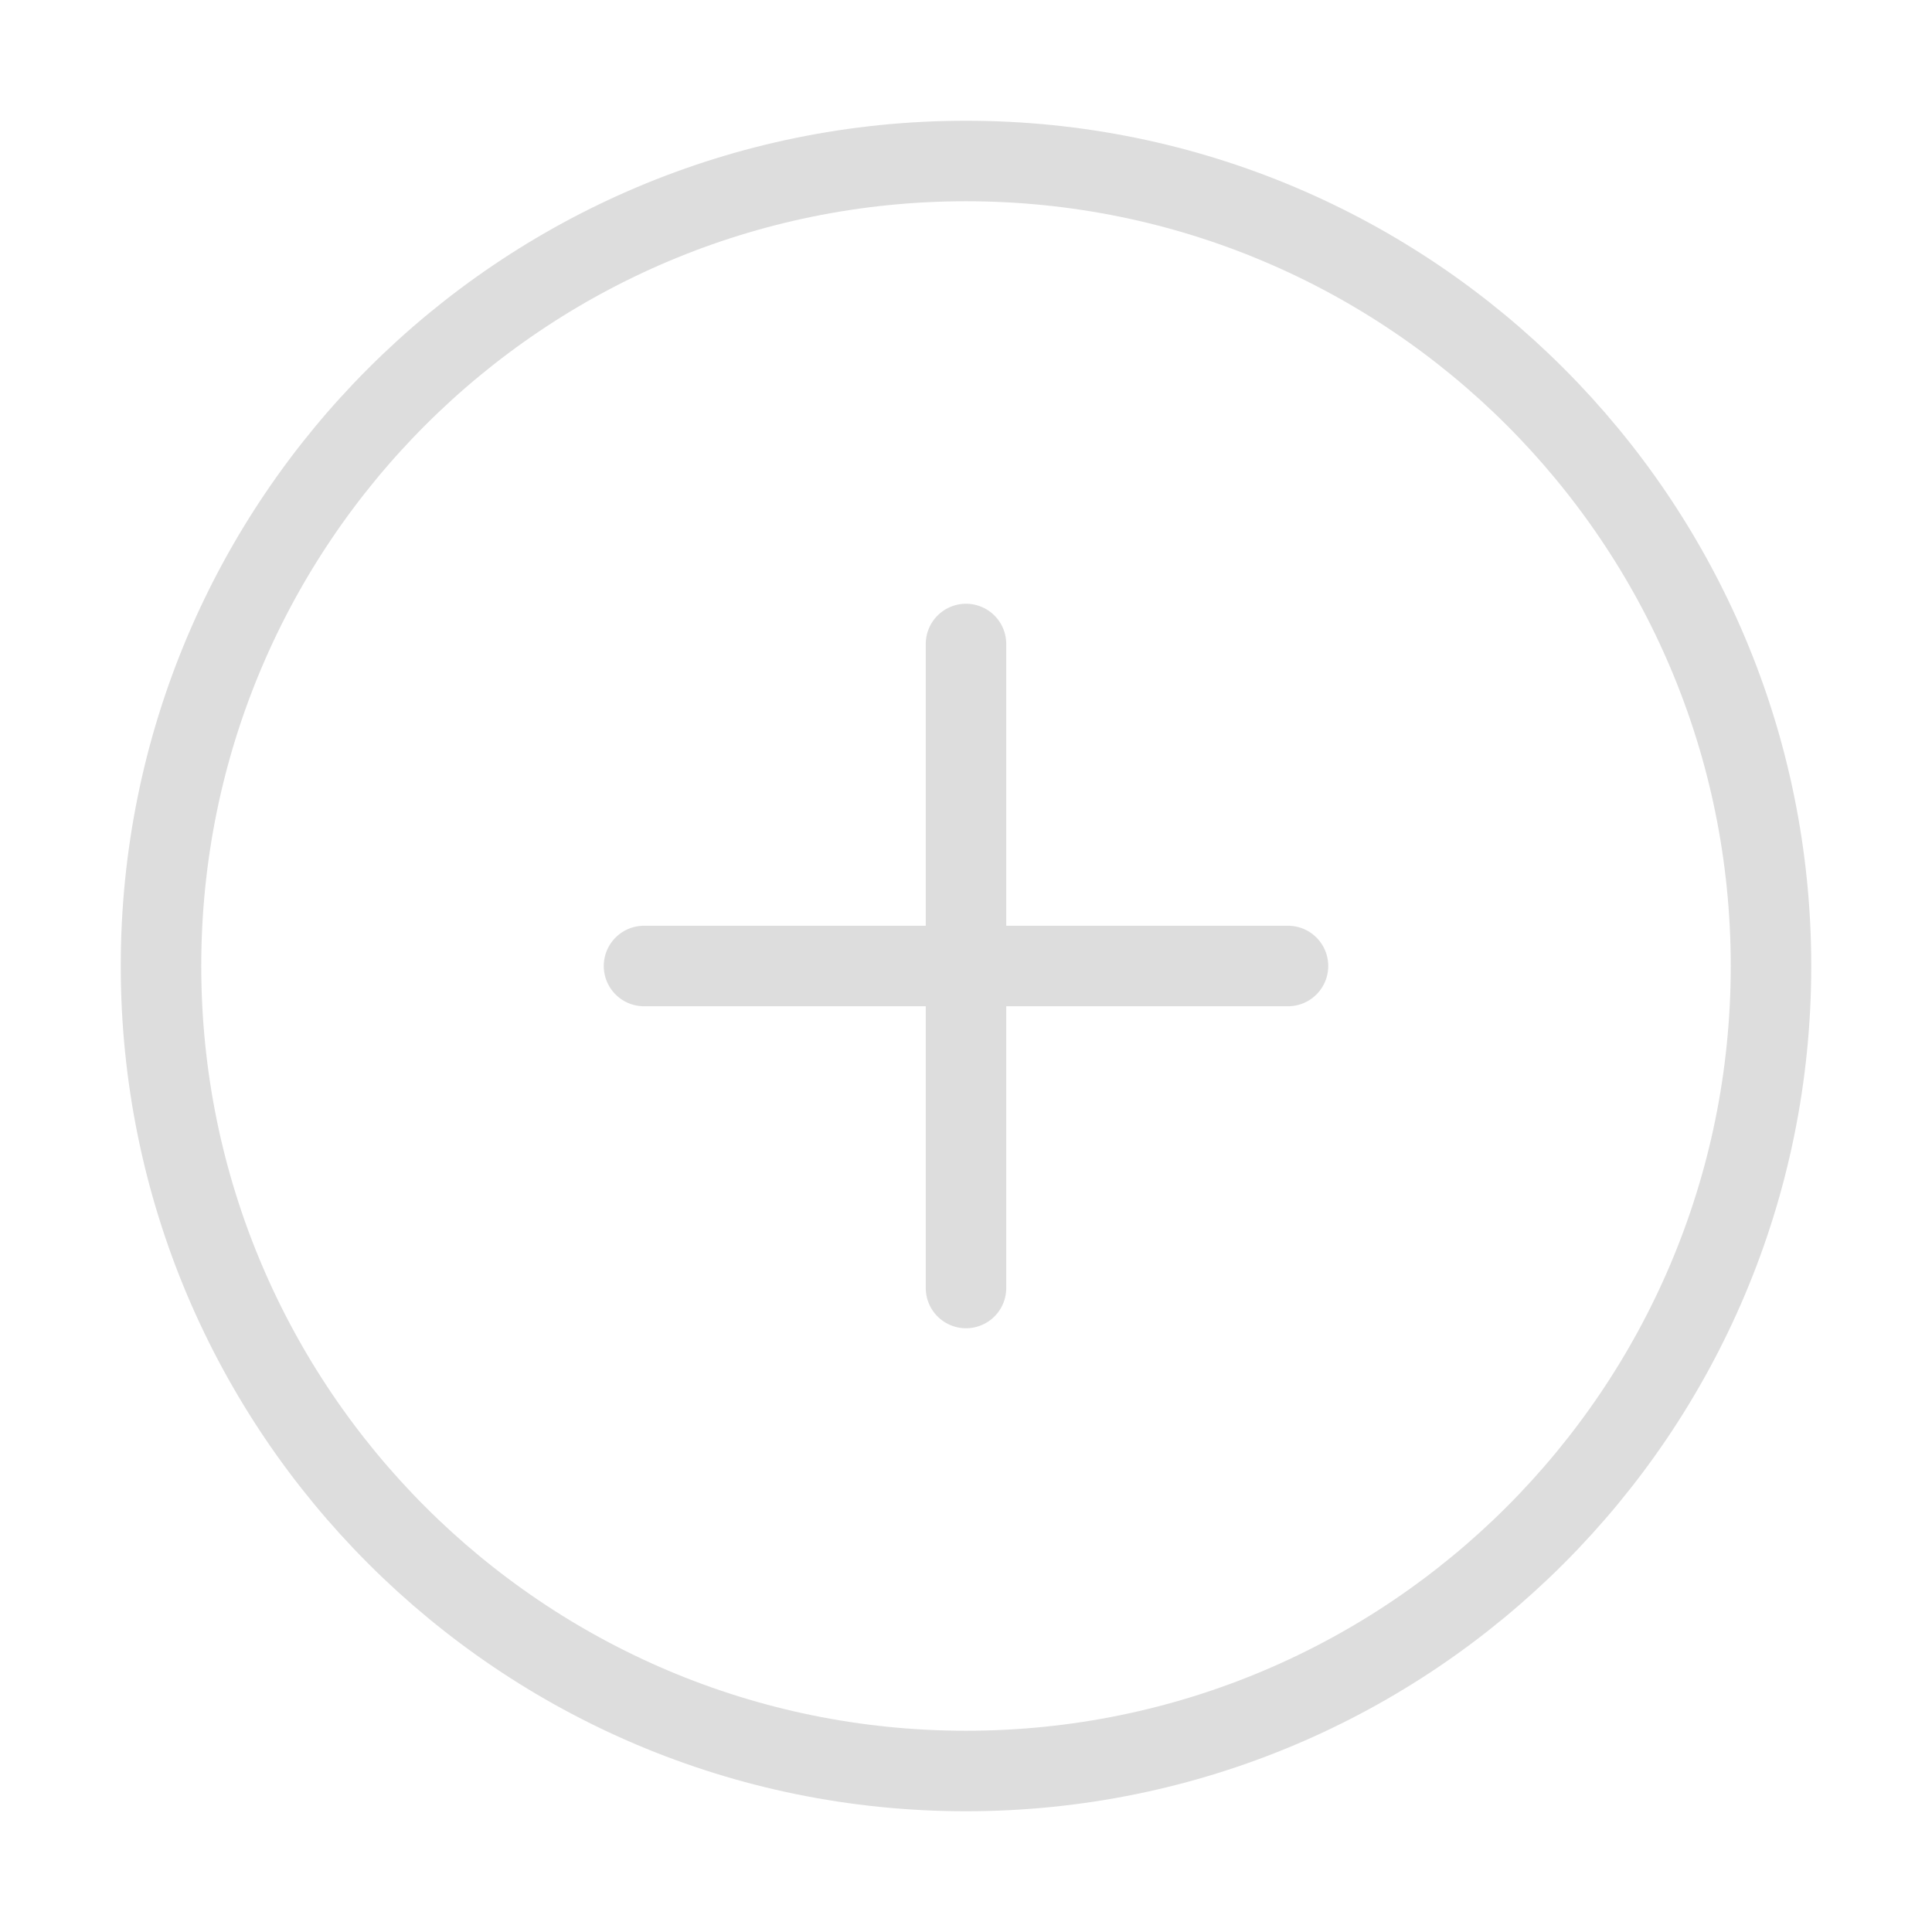
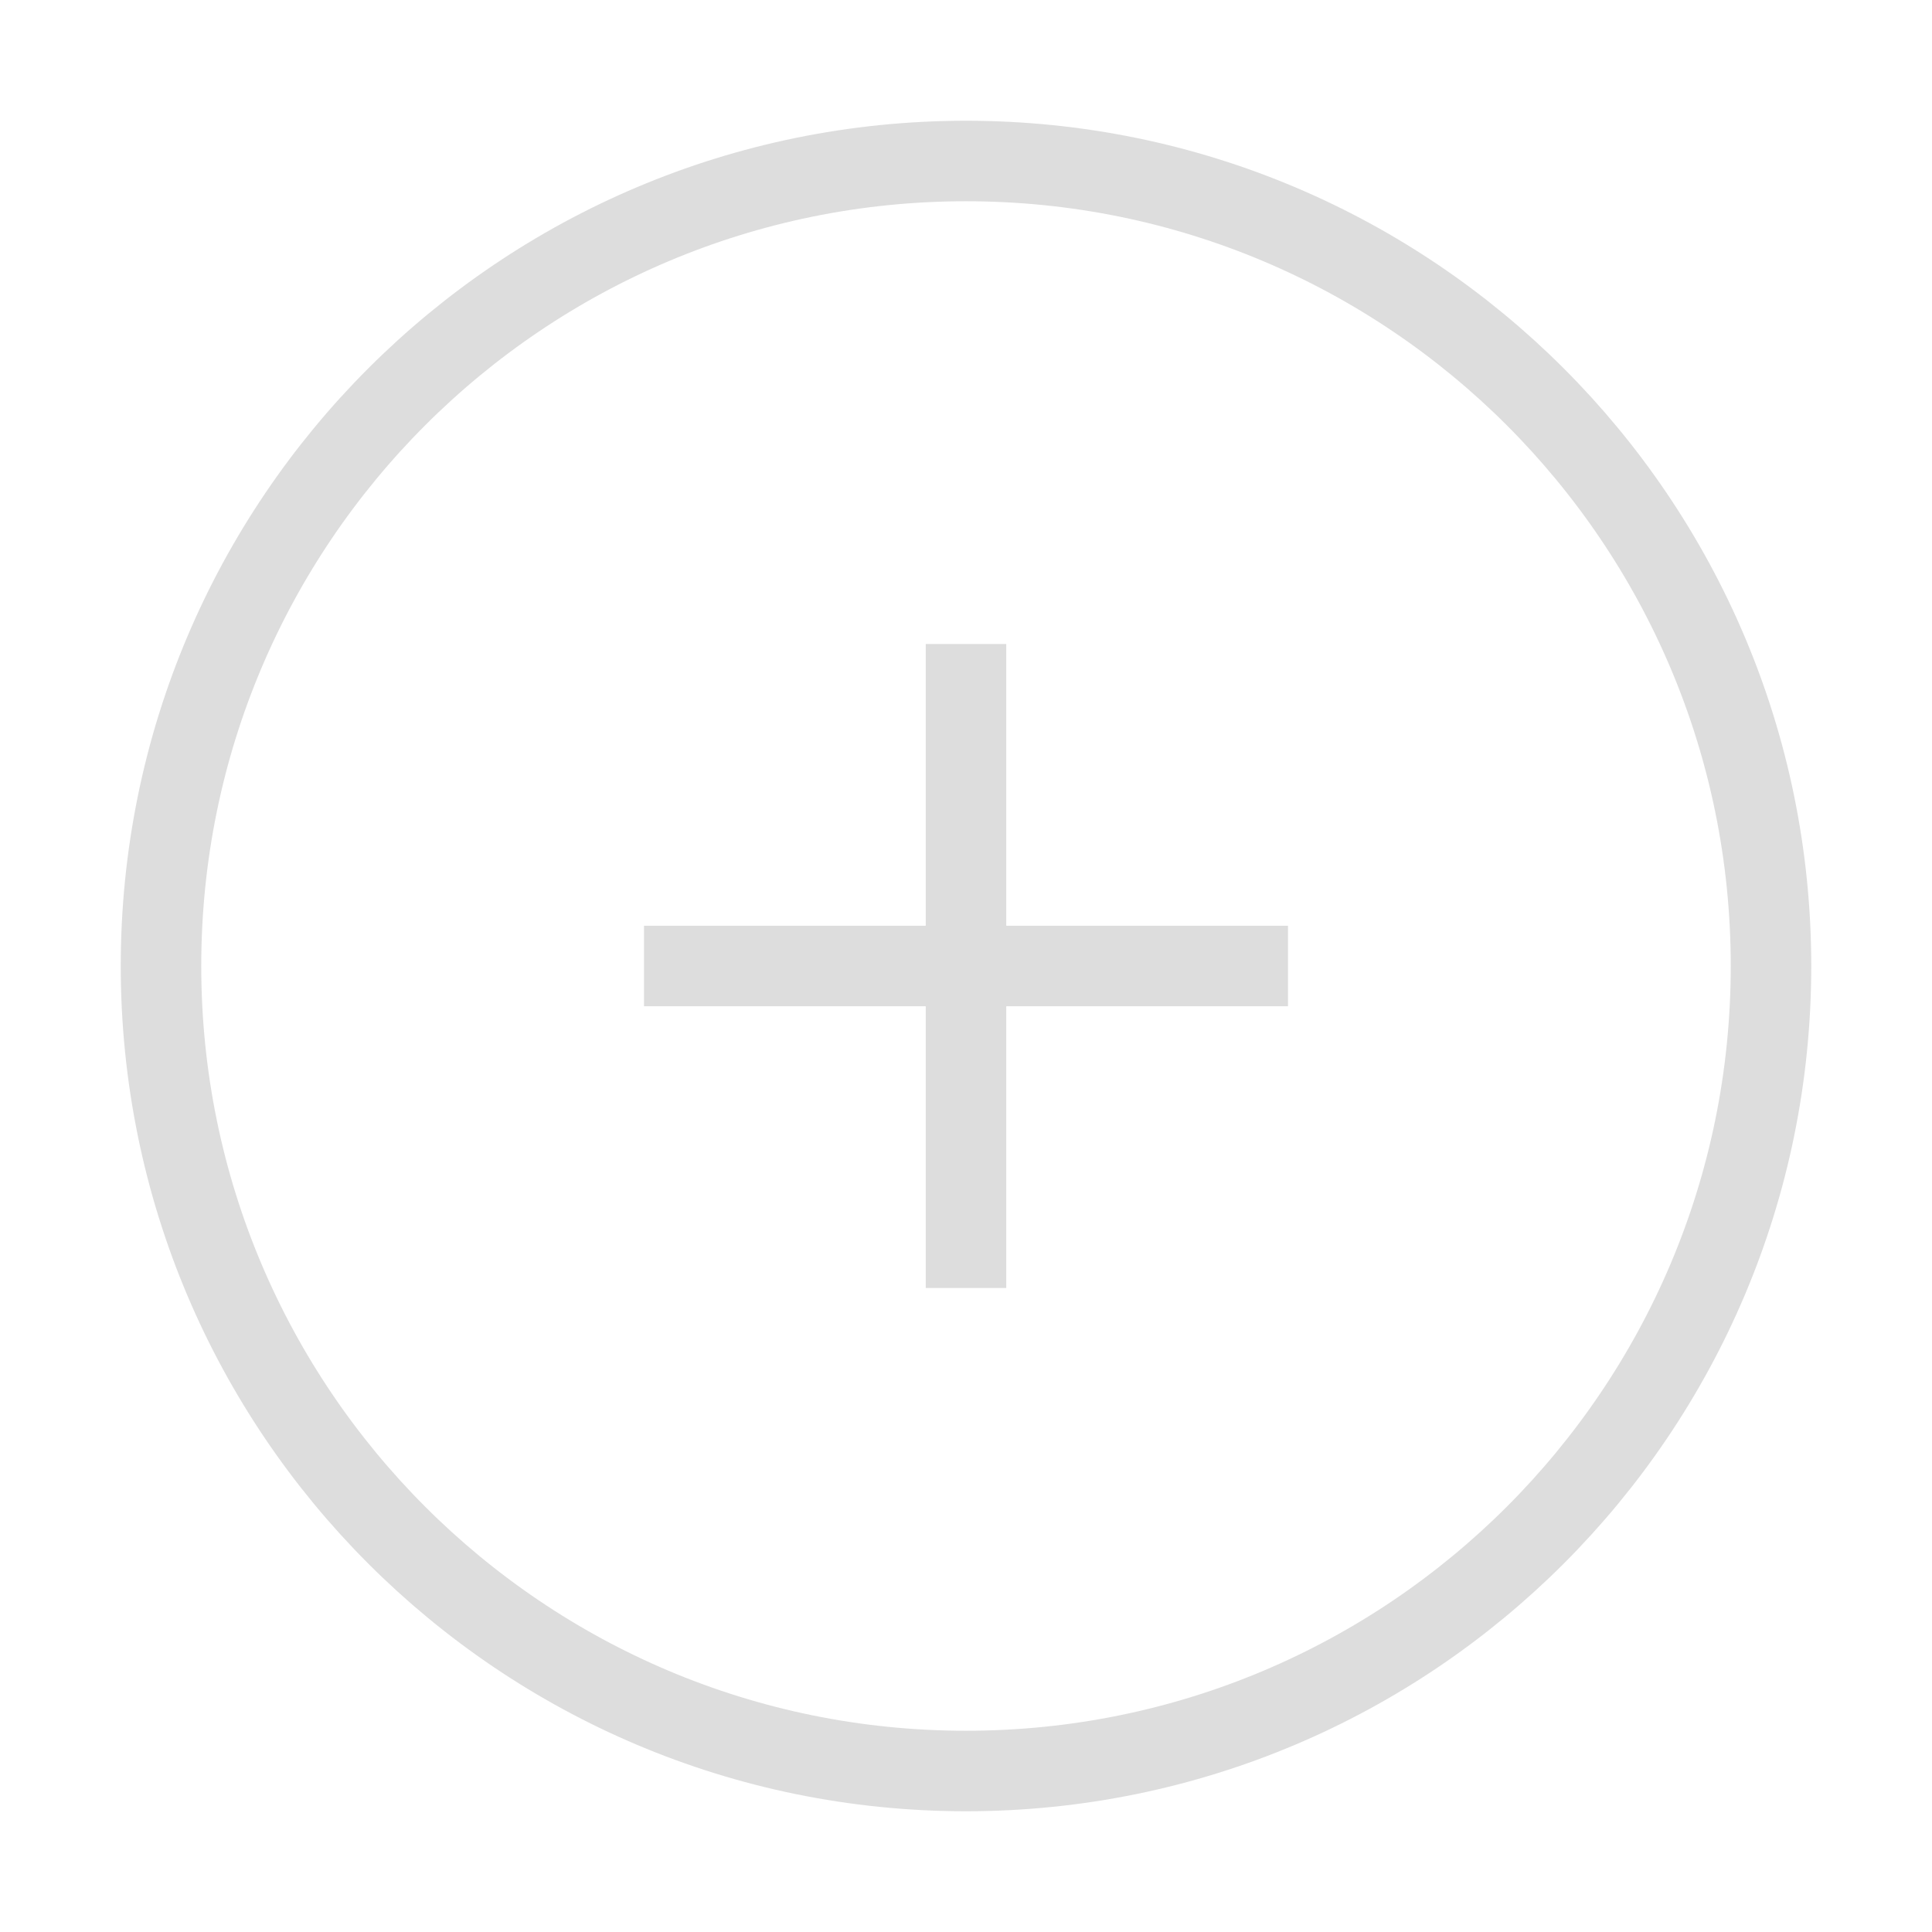
- <svg xmlns="http://www.w3.org/2000/svg" width="24" height="24" viewBox="0 0 24 24" fill="none" stroke="#ddd" stroke-width="1" stroke-linecap="round" stroke-linejoin="round" class="feather feather-plus-circle">
+ <svg xmlns="http://www.w3.org/2000/svg" width="24" height="24" viewBox="0 0 24 24" fill="none" stroke="#ddd" strokeWidth="1" strokeLinecap="round" strokeLinejoin="round" class="feather feather-plus-circle">
  <circle cx="12" cy="12" r="10" />
  <line x1="12" y1="8" x2="12" y2="16" />
  <line x1="8" y1="12" x2="16" y2="12" />
</svg>
